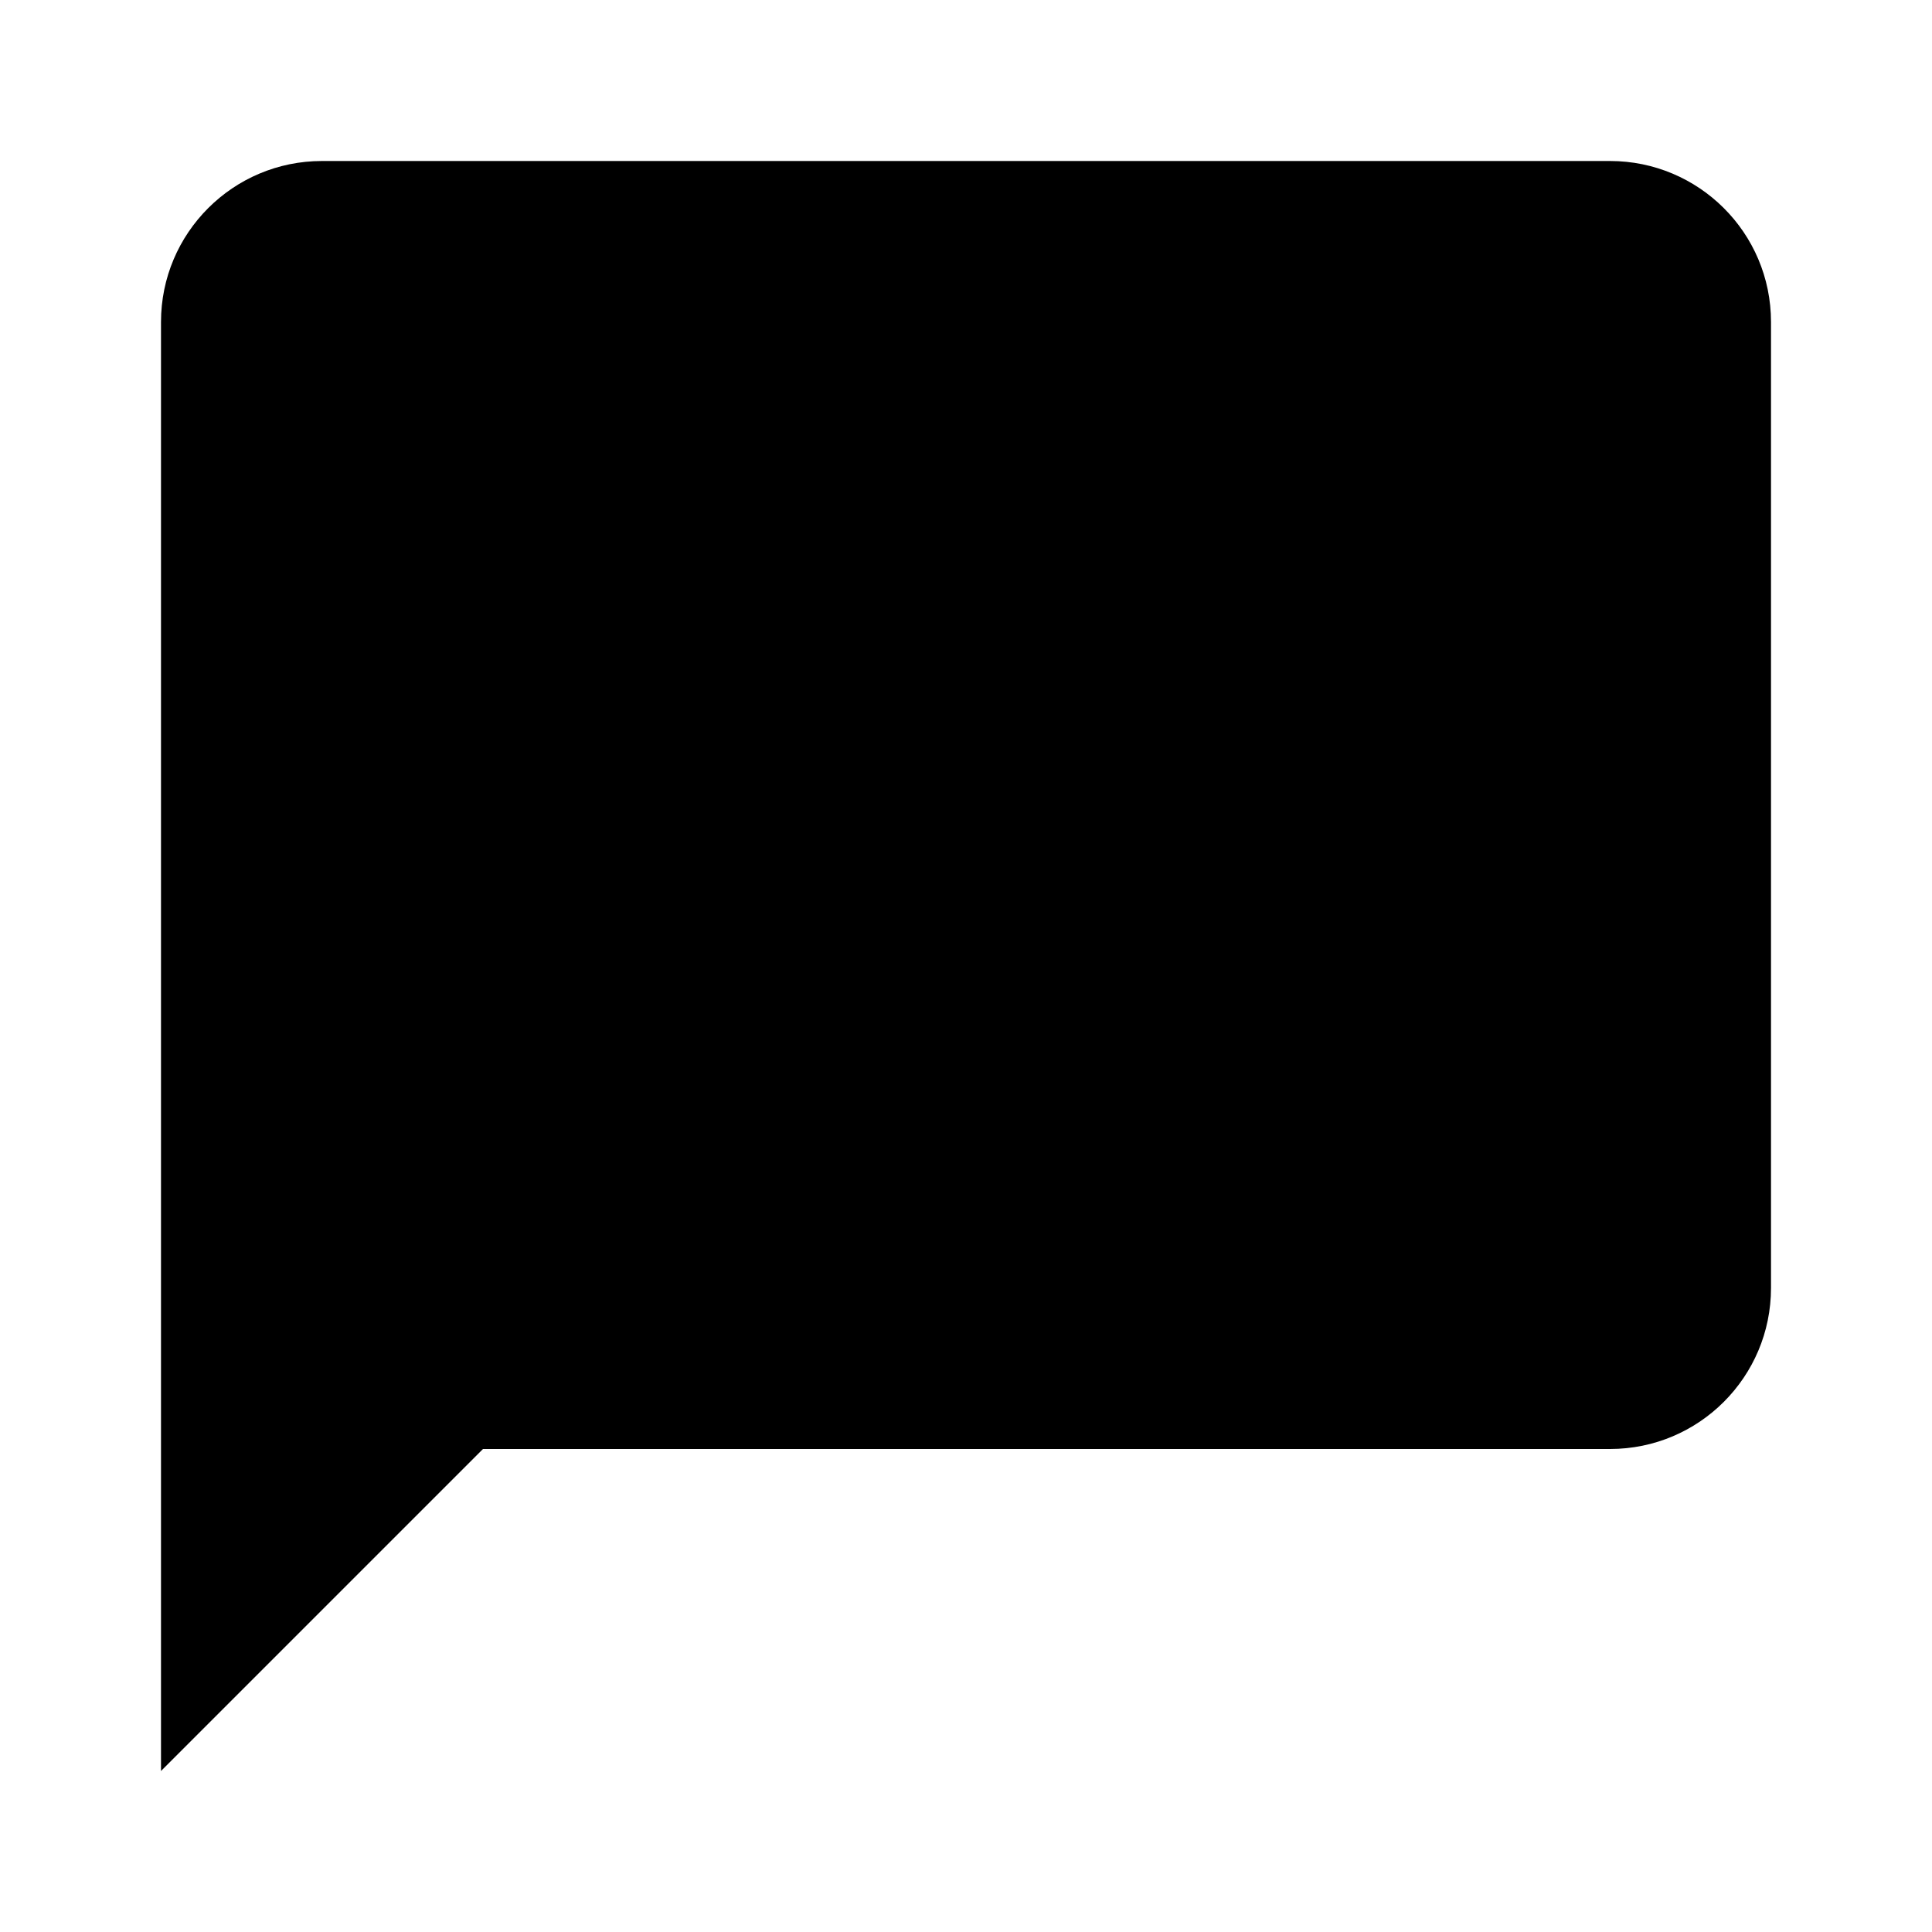
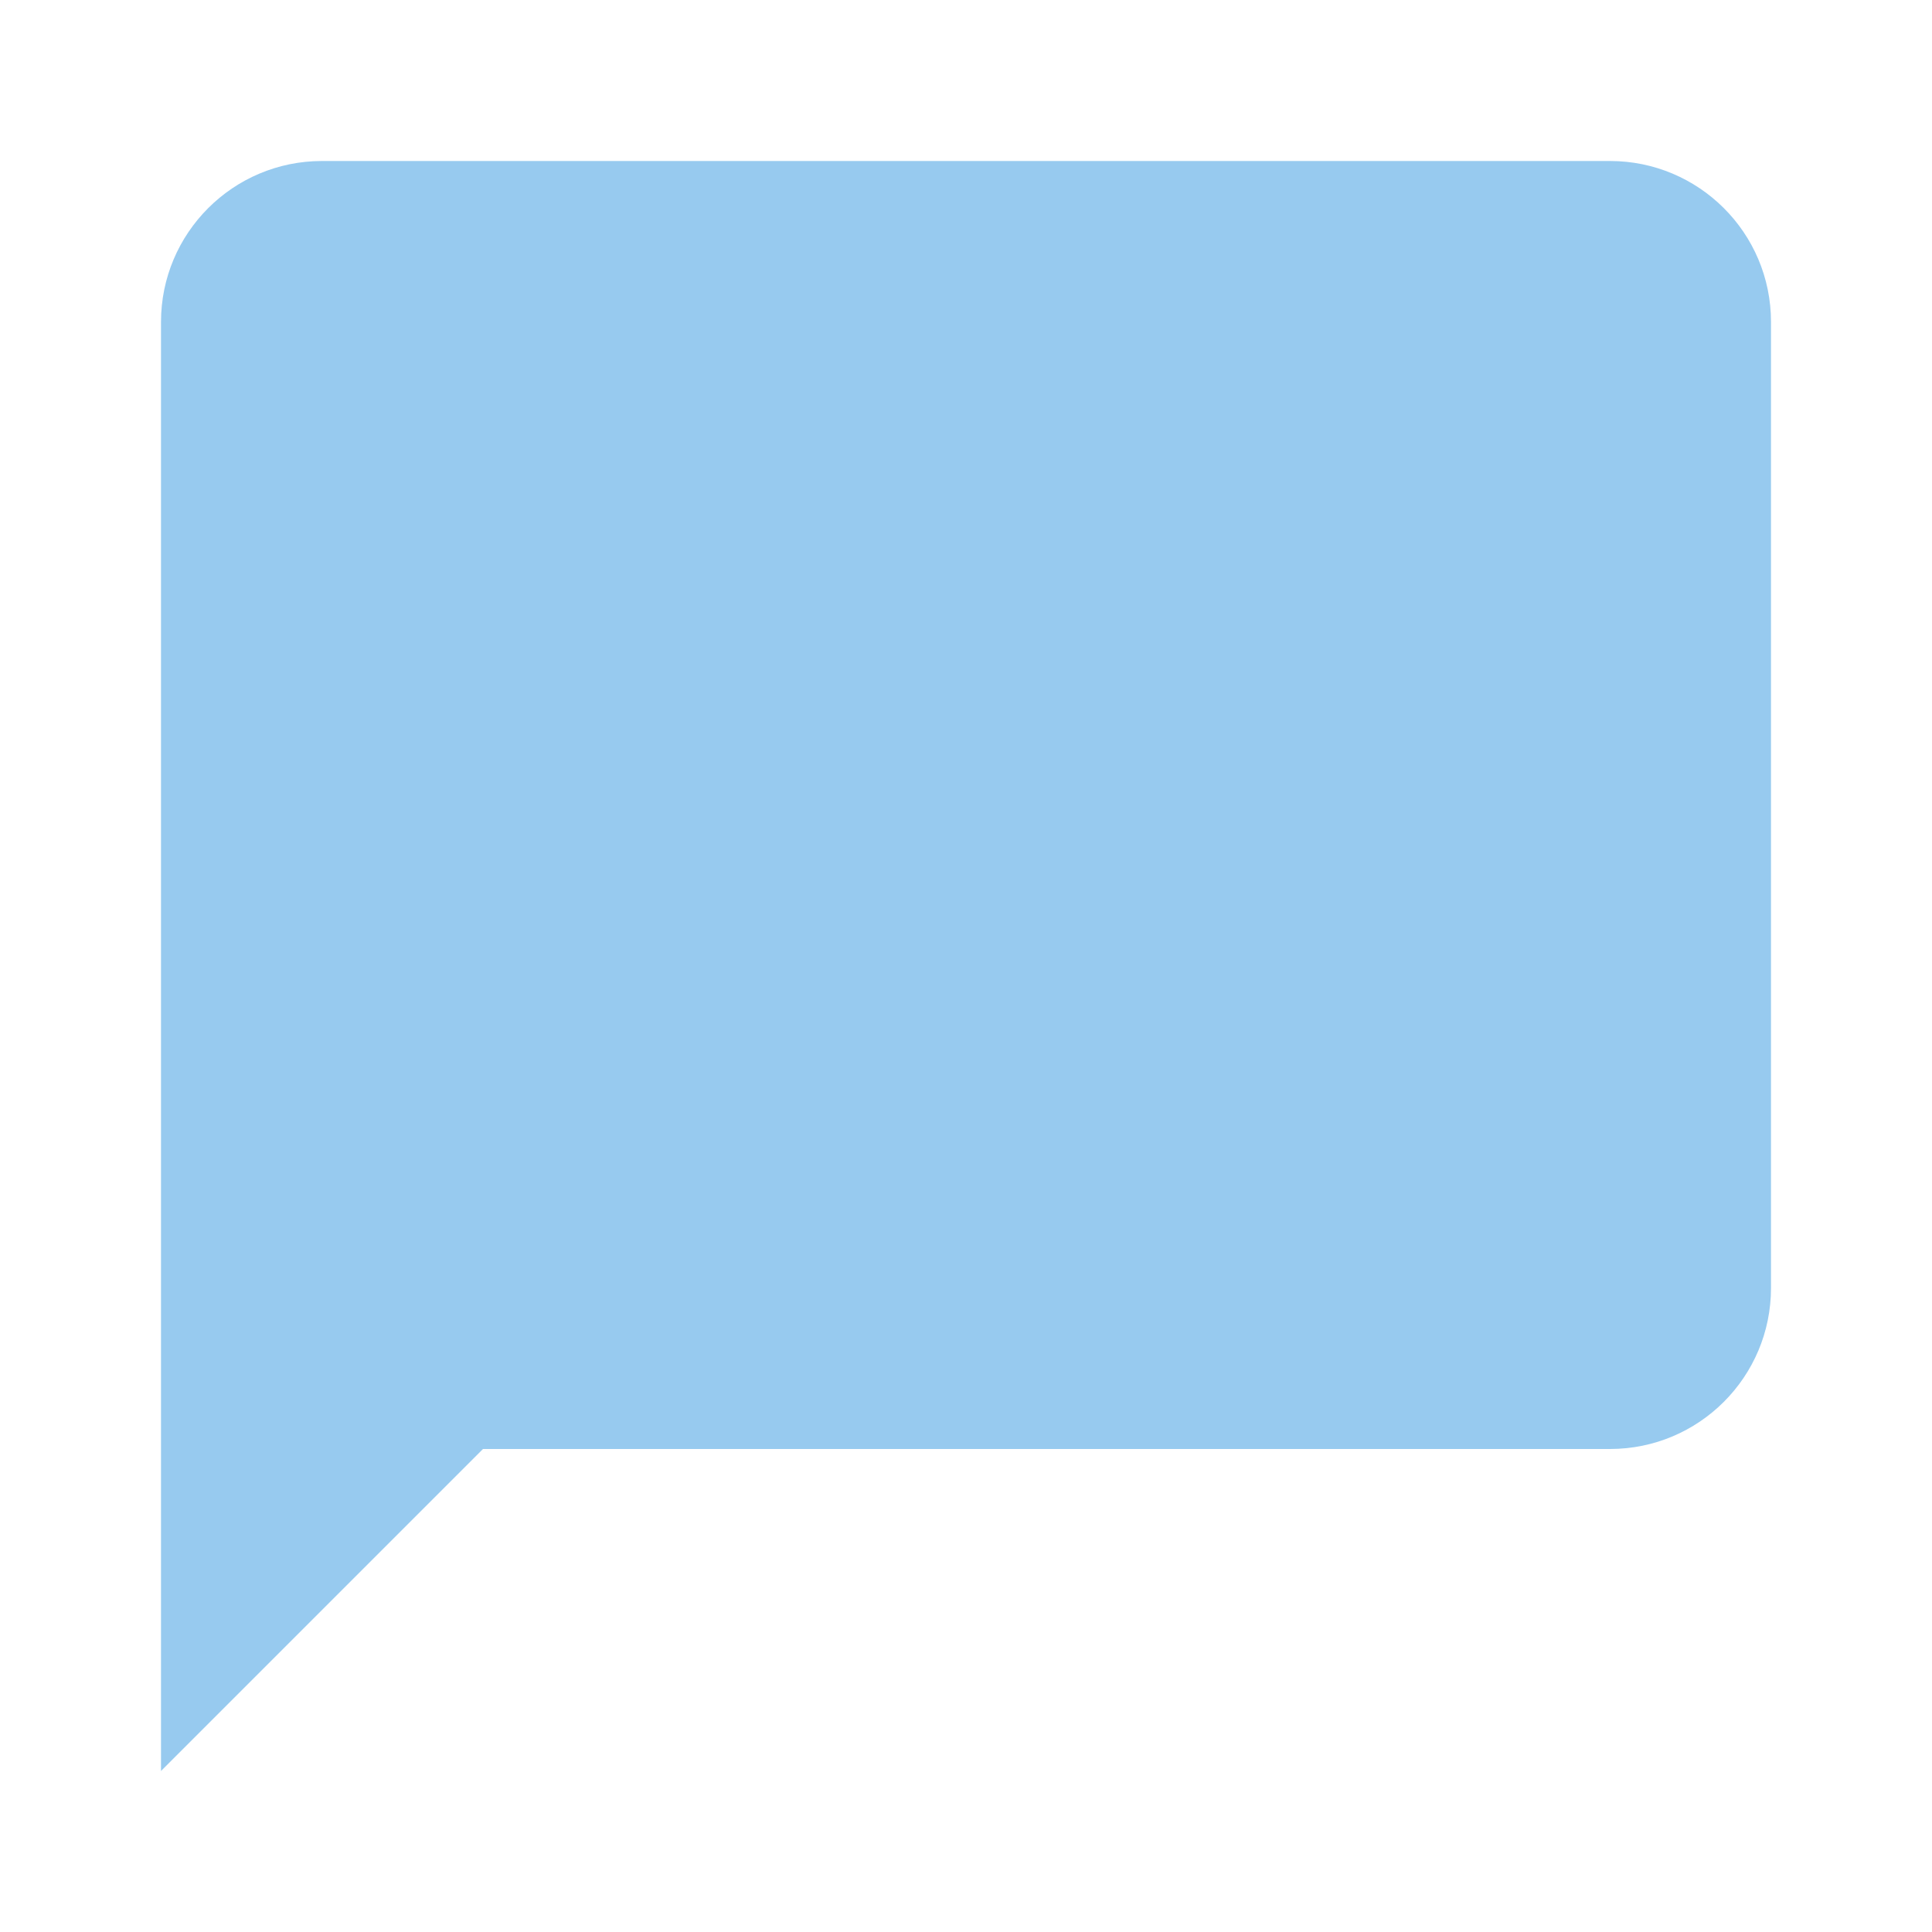
<svg xmlns="http://www.w3.org/2000/svg" version="1.1" width="24" height="24" viewBox="0 0 24 24">
-   <path fill="#000000" d="M20,2H4A2,2 0 0,0 2,4V22L6,18H20A2,2 0 0,0 22,16V4C22,2.89 21.1,2 20,2Z" />
+   <path fill="#97caef" d="M20,2H4A2,2 0 0,0 2,4V22L6,18H20A2,2 0 0,0 22,16V4C22,2.89 21.1,2 20,2Z" />
</svg>
